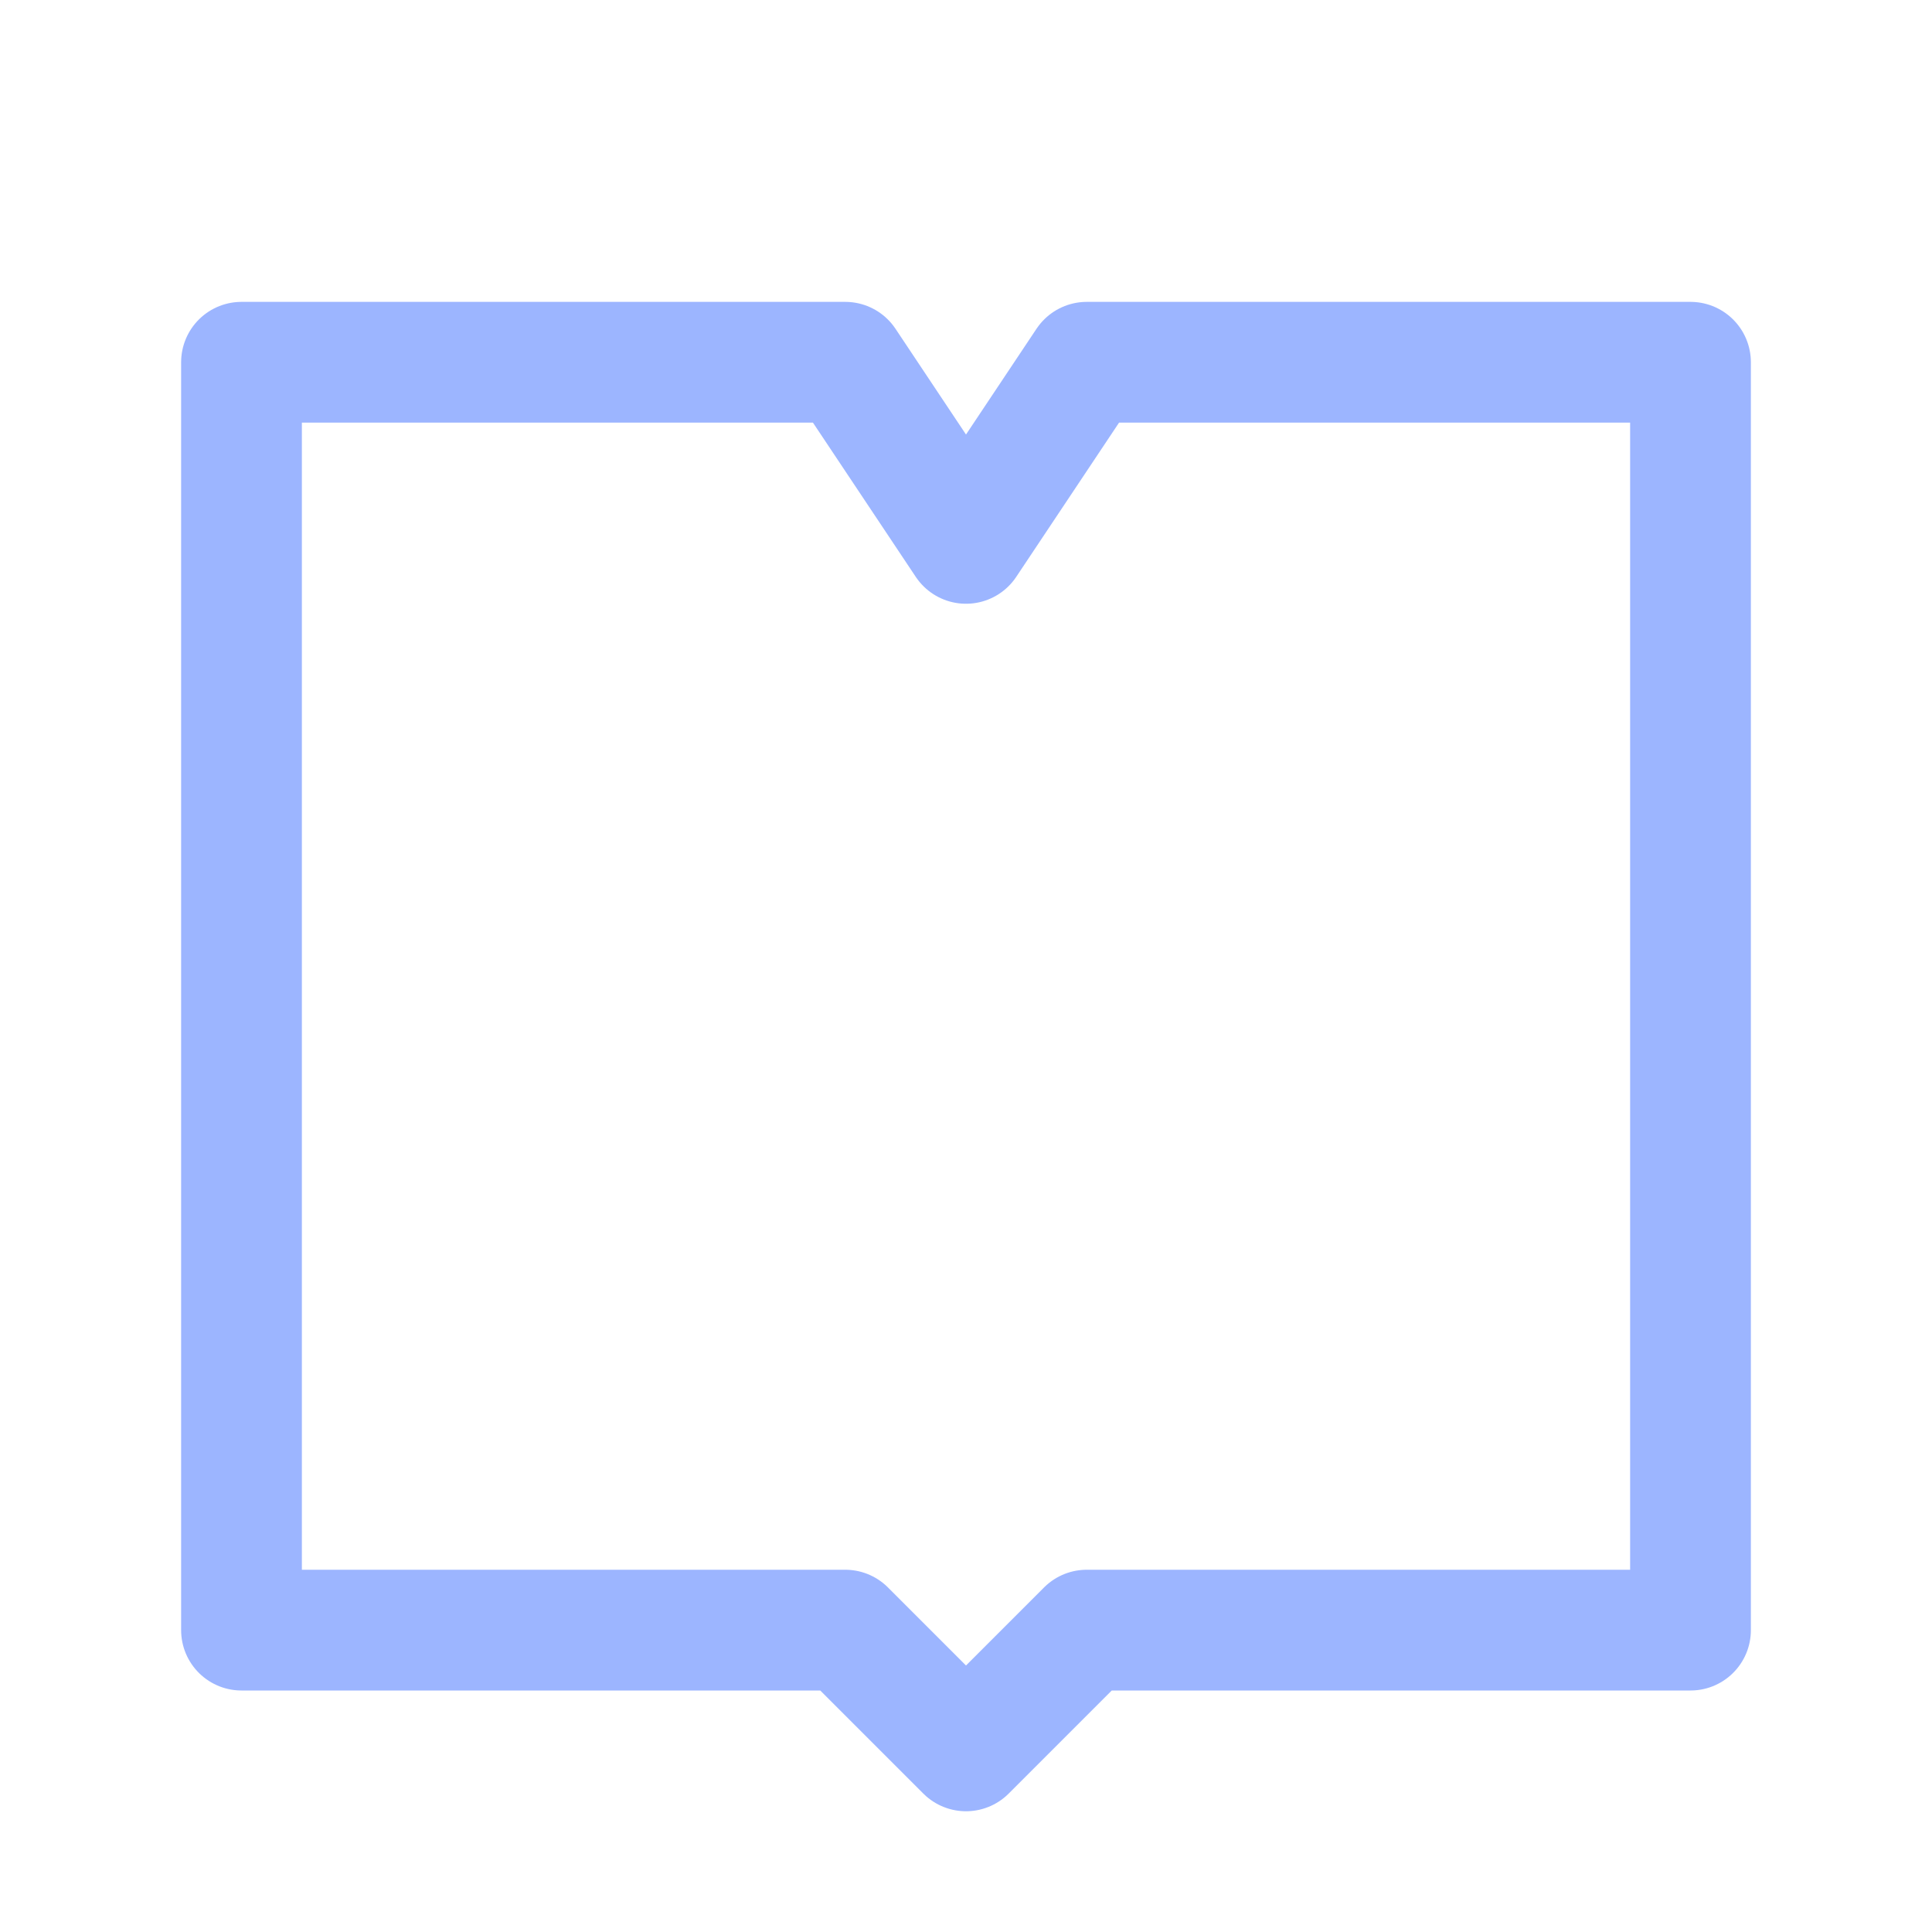
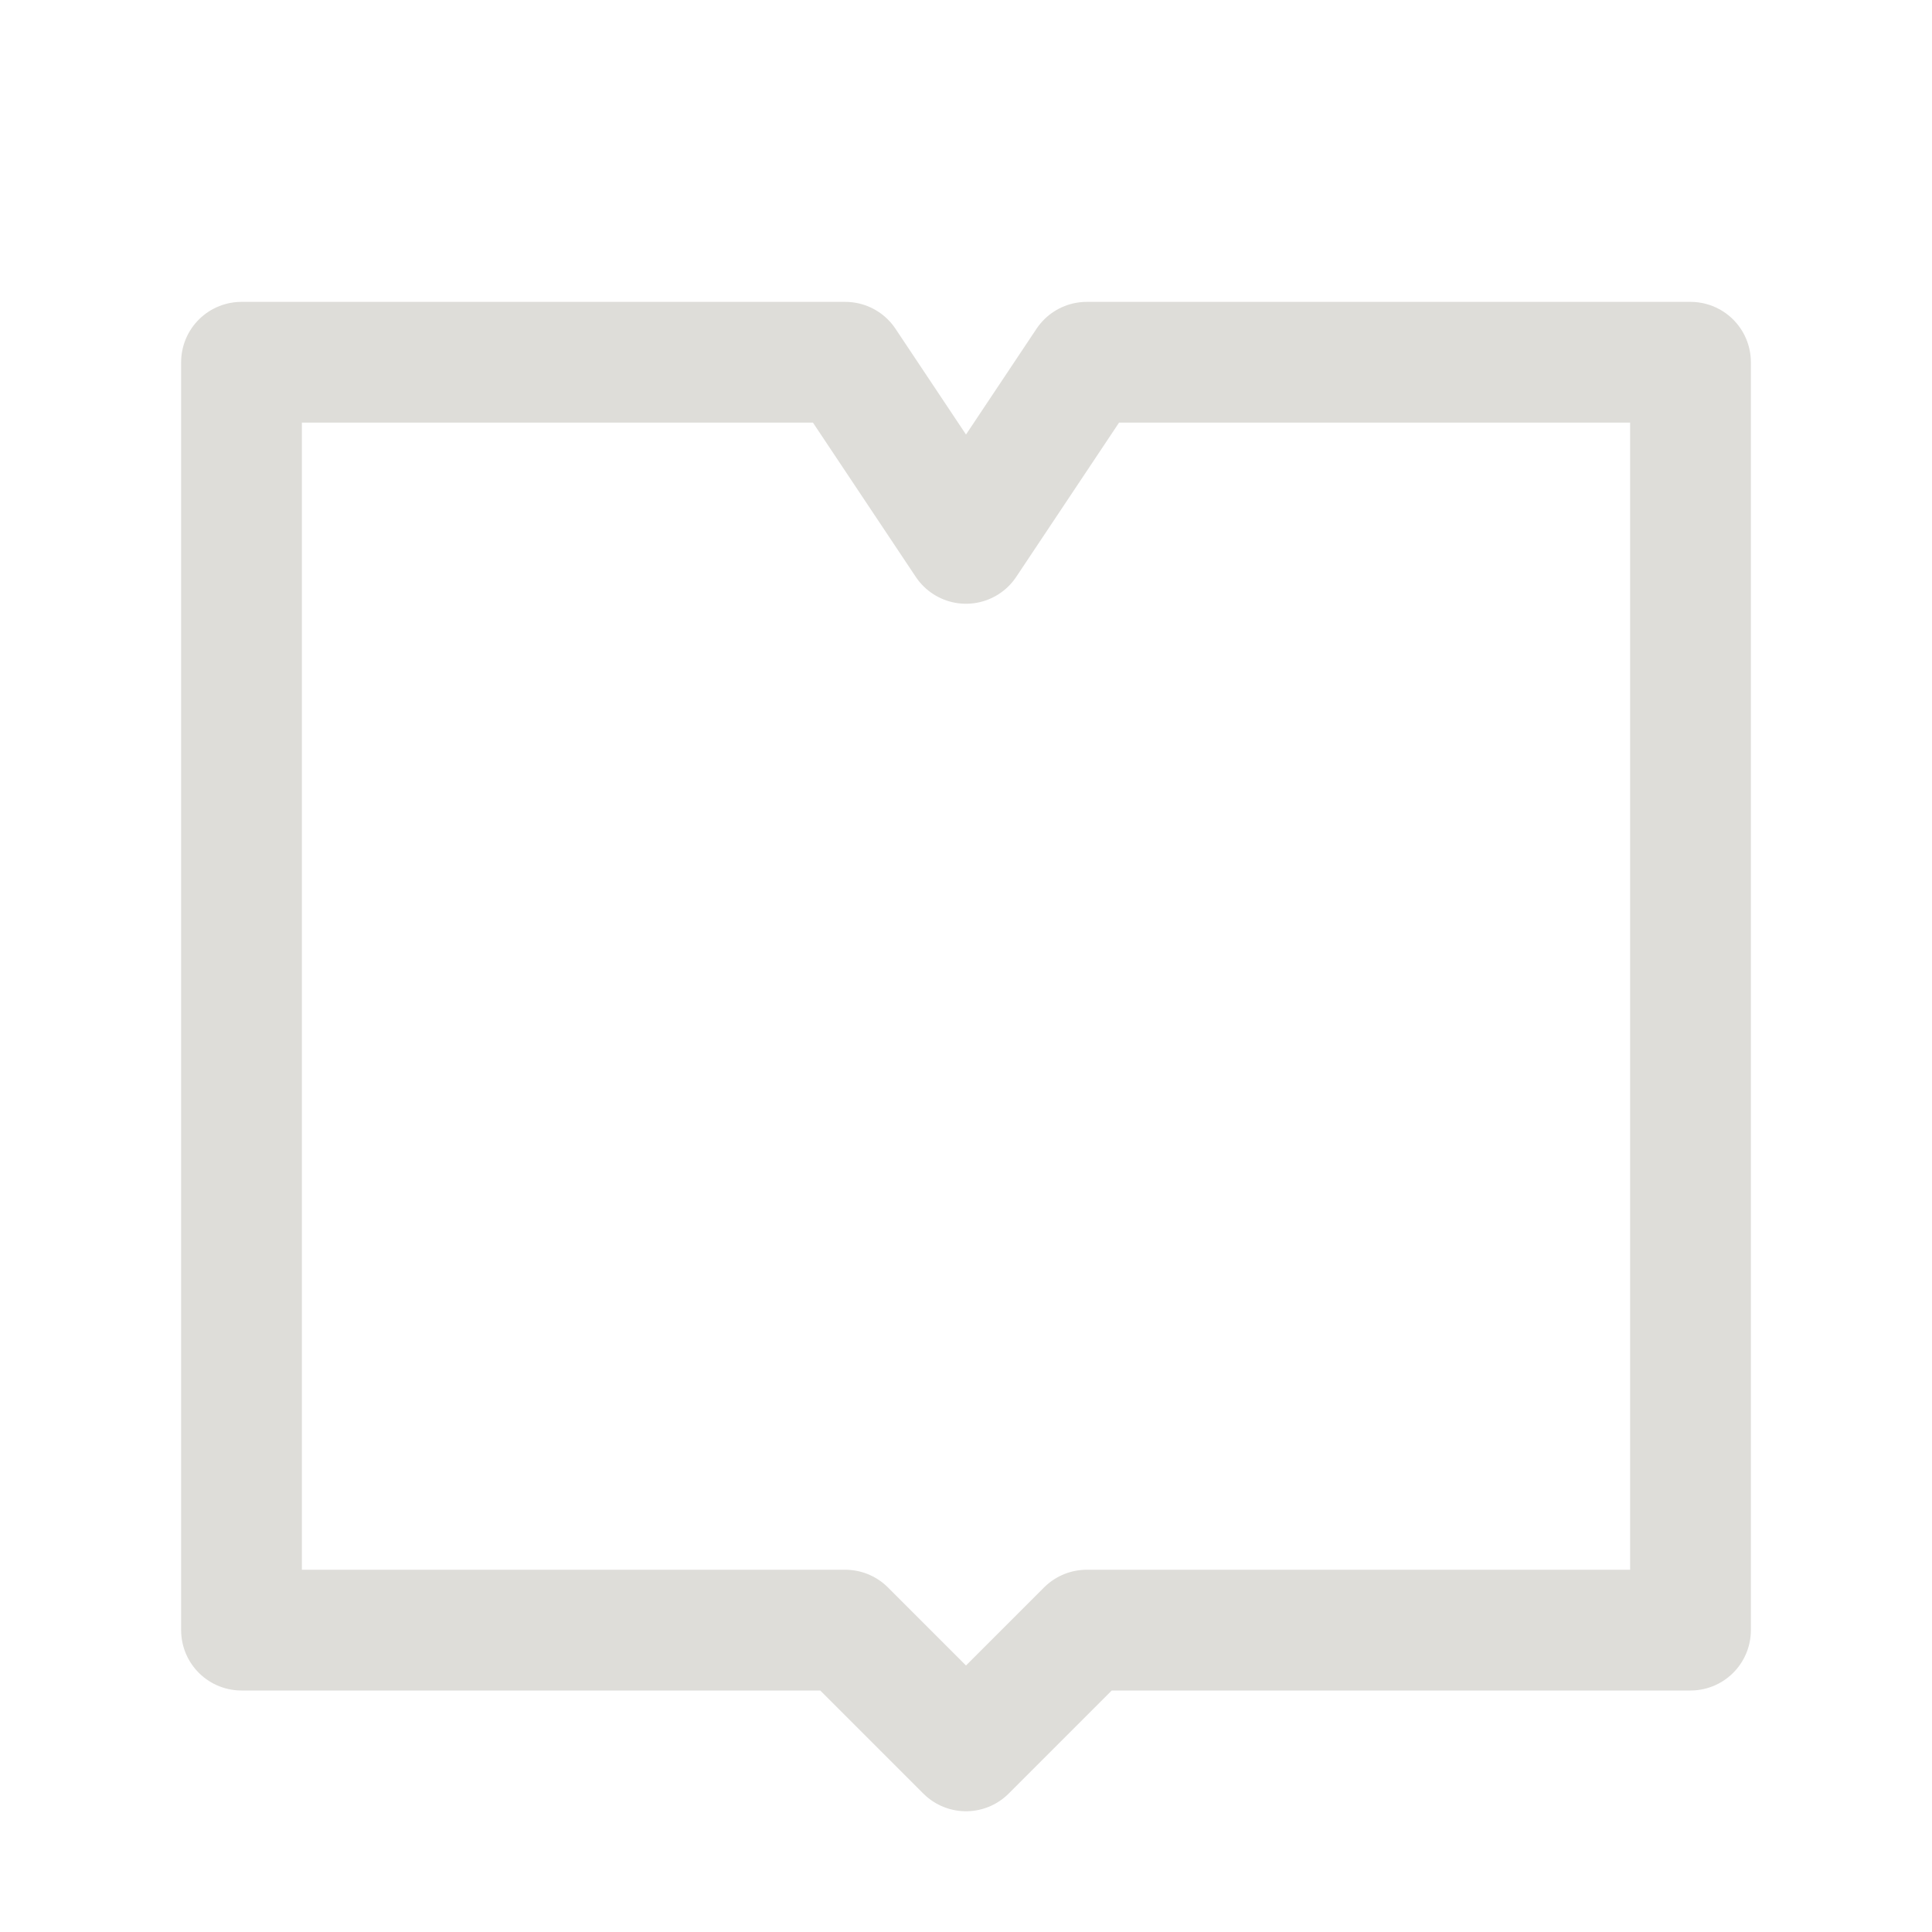
<svg xmlns="http://www.w3.org/2000/svg" width="32" height="32" viewBox="0 0 32 32">
-   <path d="M4 6h10l2 3 2-3h10v21H18l-2 2-2-2H4z" fill="none" stroke="#9cb5ff" stroke-width="2" stroke-linejoin="round" />
+   <path d="M4 6h10l2 3 2-3h10v21H18l-2 2-2-2H4z" fill="none" stroke="#deddd9" stroke-width="2" stroke-linejoin="round" />
</svg>
